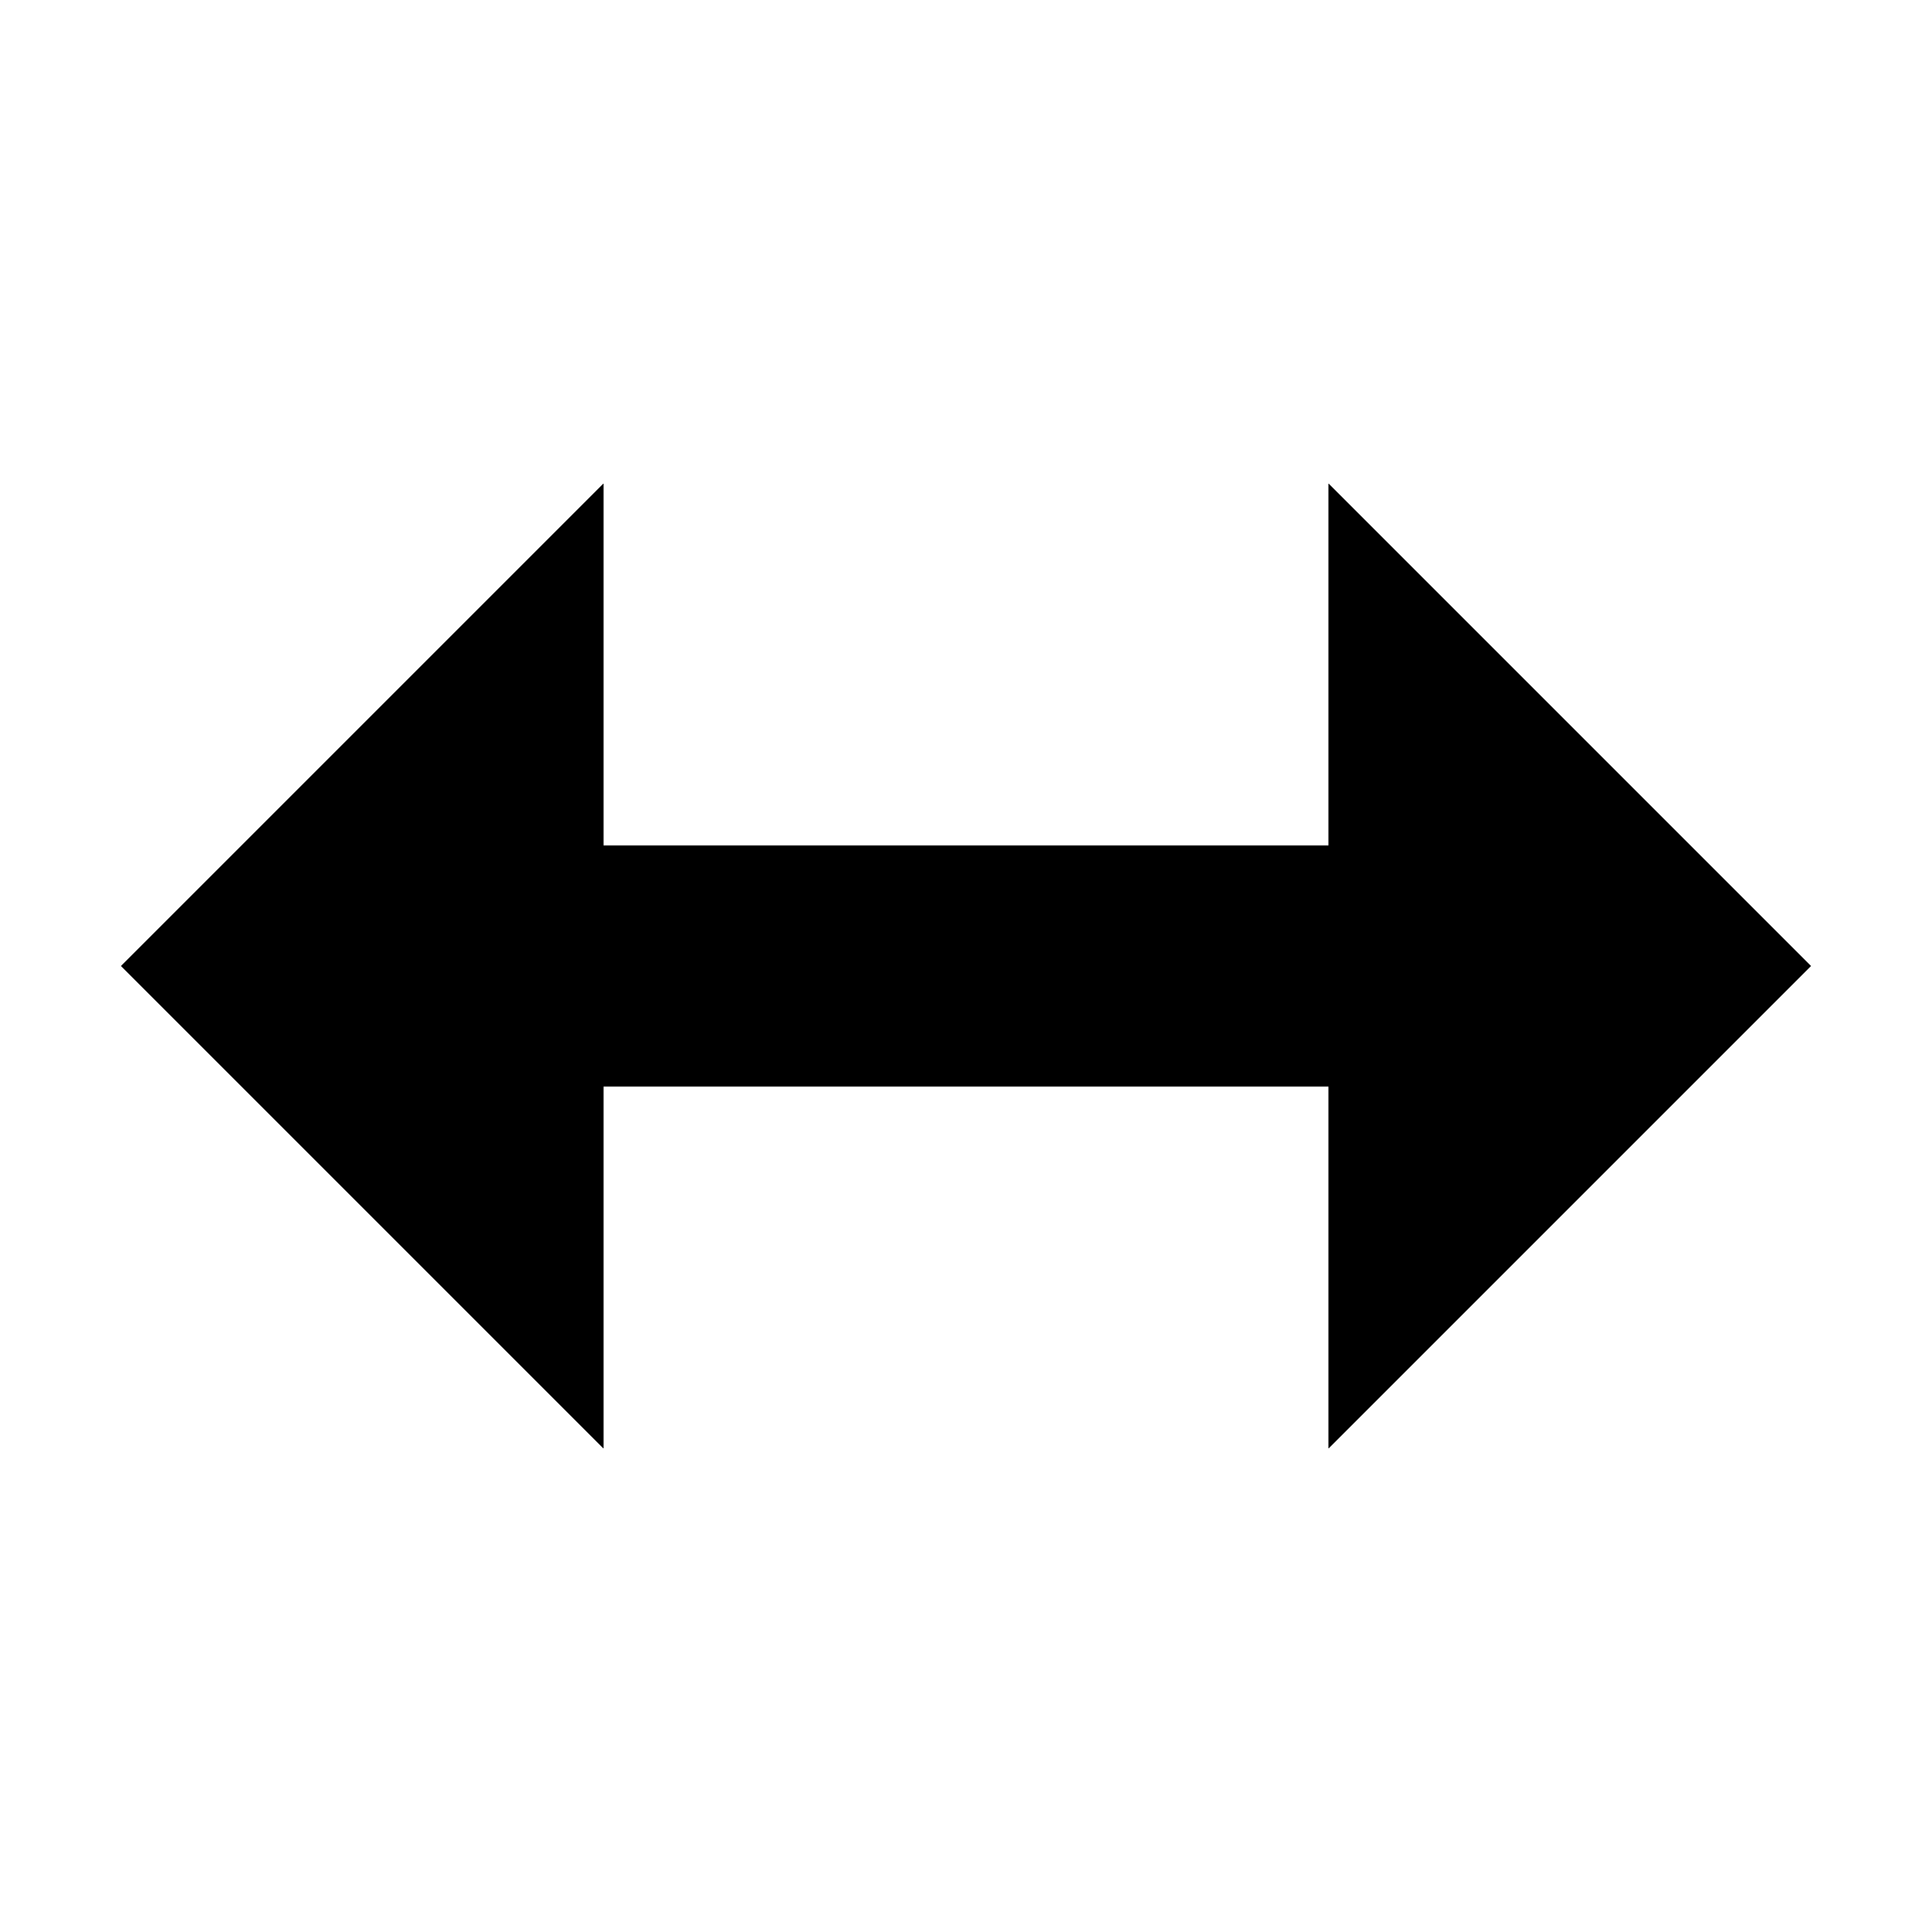
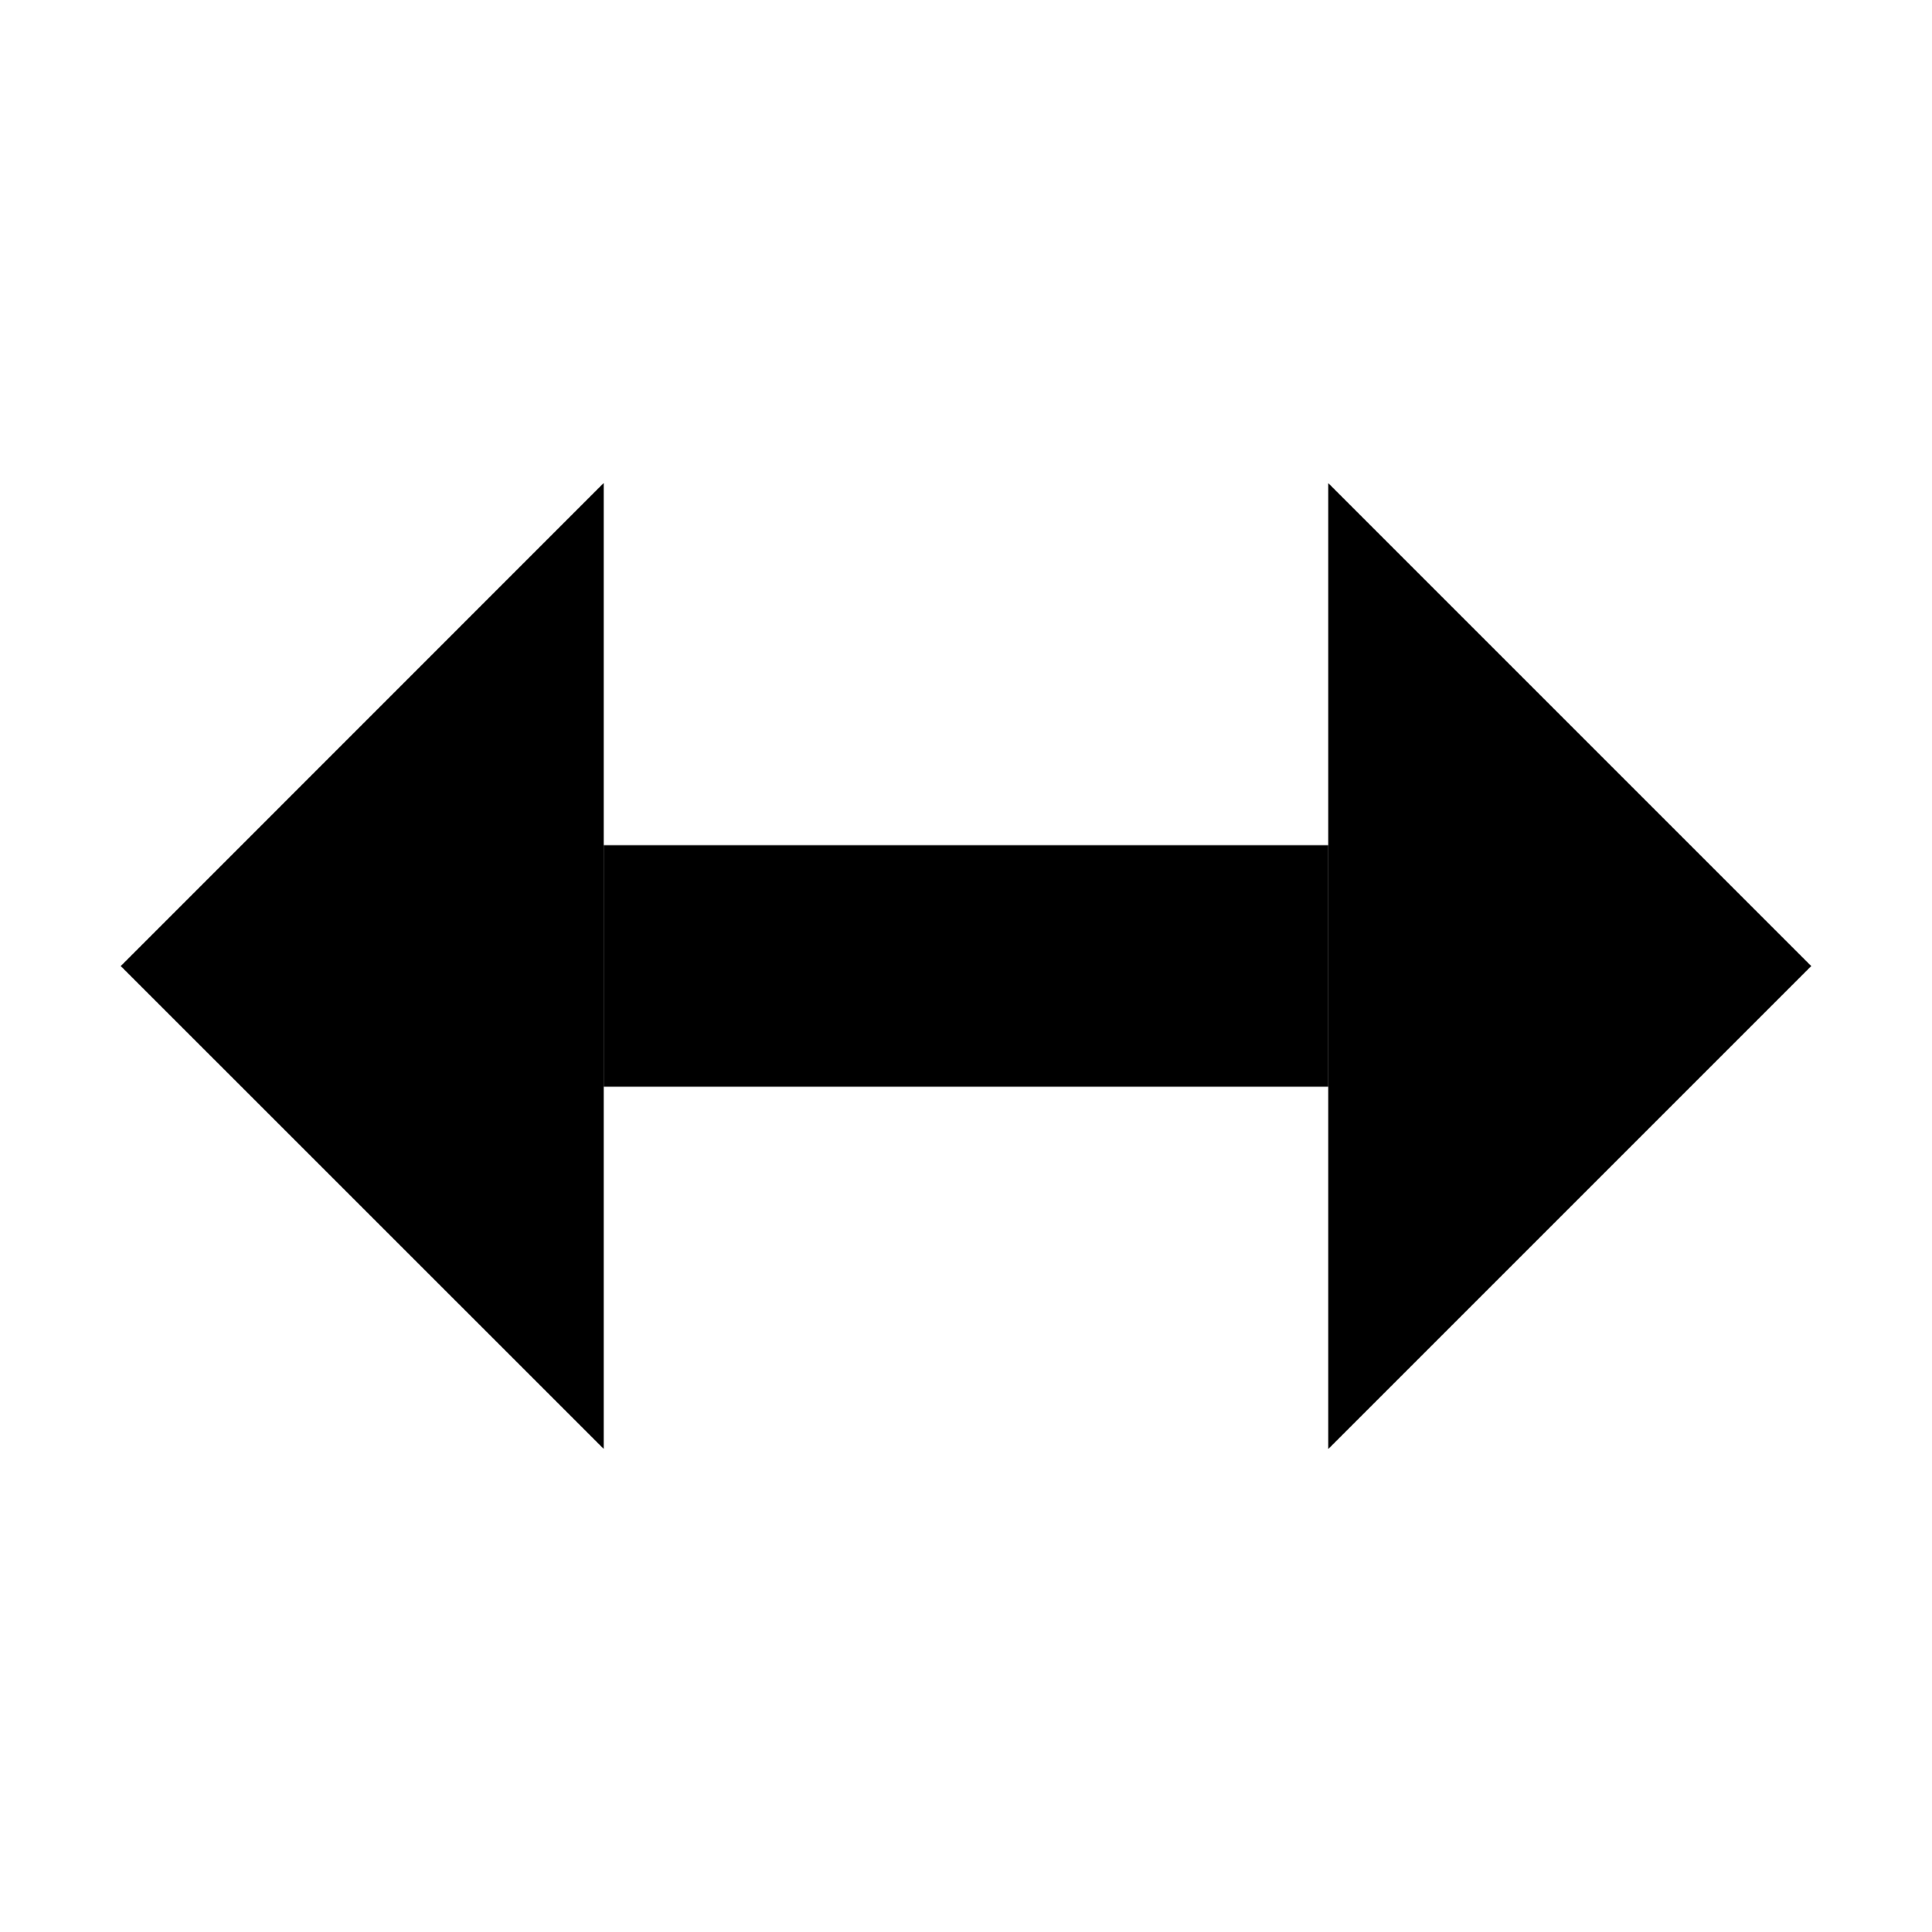
- <svg xmlns="http://www.w3.org/2000/svg" xmlns:xlink="http://www.w3.org/1999/xlink" width="16" height="16" id="svg2" version="1.1" shape-rendering="crispEdges">
+ <svg xmlns="http://www.w3.org/2000/svg" xmlns:xlink="http://www.w3.org/1999/xlink" width="16" height="16" id="svg2" version="1.1">
  <defs id="defs4">
    <linearGradient id="linearGradient5306">
      <stop style="stop-color:#ffffff;stop-opacity:0.099;" offset="0" id="stop5308" />
      <stop style="stop-color:#ffffff;stop-opacity:0;" offset="1" id="stop5310" />
    </linearGradient>
    <linearGradient id="linearGradient5290">
      <stop style="stop-color:#00ffff;stop-opacity:0.098;" offset="0" id="stop5292" />
      <stop id="stop6740" offset="0.5" style="stop-color:#00ff7f;stop-opacity:0.047;" />
      <stop style="stop-color:#00ff00;stop-opacity:0;" offset="1" id="stop5294" />
    </linearGradient>
    <linearGradient id="linearGradient5188">
      <stop style="stop-color:#64b5f6;stop-opacity:0.247;" offset="0" id="stop5198" />
      <stop style="stop-color:#64b5f6;stop-opacity:0;" offset="1" id="stop5192" />
    </linearGradient>
    <linearGradient id="linearGradient3975">
      <stop style="stop-color:#ff5555;stop-opacity:1;" offset="0" id="stop3977" />
    </linearGradient>
    <linearGradient id="linearGradient3969">
      <stop style="stop-color:#87cdde;stop-opacity:1;" offset="0" id="stop3971" />
    </linearGradient>
    <filter id="filter3945" x="0" y="6" width="1.2" style="color-interpolation-filters:sRGB">
      <feDiffuseLighting id="feDiffuseLighting3947" lighting-color="#fdfdfd" surfaceScale="121.495" diffuseConstant="28.448" />
    </filter>
    <filter id="filter3979" style="color-interpolation-filters:sRGB">
      <feFlood flood-opacity="0.2" flood-color="rgb(0,0,0)" result="flood" id="feFlood3981" />
      <feComposite in="flood" in2="SourceGraphic" operator="in" result="composite1" id="feComposite3983" />
      <feGaussianBlur stdDeviation="6" result="blur" id="feGaussianBlur3985" />
      <feOffset dx="0" dy="6" result="offset" id="feOffset3987" />
      <feComposite in="SourceGraphic" in2="offset" operator="over" result="fbSourceGraphic" id="feComposite3989" />
      <feColorMatrix result="fbSourceGraphicAlpha" in="fbSourceGraphic" values="0 0 0 -1 0 0 0 0 -1 0 0 0 0 -1 0 0 0 0 1 0" id="feColorMatrix3991" />
      <feFlood id="feFlood3993" flood-opacity="0.2" flood-color="rgb(0,0,0)" result="flood" in="fbSourceGraphic" />
      <feComposite id="feComposite3995" in2="fbSourceGraphic" in="flood" operator="in" result="composite1" />
      <feGaussianBlur id="feGaussianBlur3997" stdDeviation="6" result="blur" />
      <feOffset id="feOffset3999" dx="0" dy="6" result="offset" />
      <feComposite id="feComposite4001" in2="offset" in="fbSourceGraphic" operator="over" result="composite2" />
    </filter>
    <filter style="color-interpolation-filters:sRGB" id="filter3876">
      <feFlood flood-opacity="0.2" flood-color="rgb(0,0,0)" result="flood" id="feFlood3878" />
      <feComposite in="flood" in2="SourceGraphic" operator="in" result="composite1" id="feComposite3880" />
      <feGaussianBlur stdDeviation="6" result="blur" id="feGaussianBlur3882" />
      <feOffset dx="0" dy="6" result="offset" id="feOffset3884" />
      <feComposite in="SourceGraphic" in2="offset" operator="over" result="fbSourceGraphic" id="feComposite3886" />
      <feColorMatrix result="fbSourceGraphicAlpha" in="fbSourceGraphic" values="0 0 0 -1 0 0 0 0 -1 0 0 0 0 -1 0 0 0 0 1 0" id="feColorMatrix3888" />
      <feFlood id="feFlood3890" flood-opacity="0.397" flood-color="rgb(0,0,0)" result="flood" in="fbSourceGraphic" />
      <feComposite id="feComposite3892" in2="fbSourceGraphic" in="flood" operator="in" result="composite1" />
      <feGaussianBlur id="feGaussianBlur3894" stdDeviation="19.2" result="blur" />
      <feOffset id="feOffset3896" dx="0" dy="6" result="offset" />
      <feComposite id="feComposite3898" in2="offset" in="fbSourceGraphic" operator="over" result="fbSourceGraphic" />
      <feColorMatrix result="fbSourceGraphicAlpha" in="fbSourceGraphic" values="0 0 0 -1 0 0 0 0 -1 0 0 0 0 -1 0 0 0 0 1 0" id="feColorMatrix3900" />
      <feFlood id="feFlood3902" flood-opacity="0.8" flood-color="rgb(0,0,0)" result="flood" in="fbSourceGraphic" />
      <feComposite id="feComposite3904" in2="fbSourceGraphic" in="flood" operator="in" result="composite1" />
      <feGaussianBlur id="feGaussianBlur3906" stdDeviation="19.2" result="blur" />
      <feOffset id="feOffset3908" dx="0" dy="6" result="offset" />
      <feComposite id="feComposite3910" in2="offset" in="fbSourceGraphic" operator="over" result="fbSourceGraphic" />
      <feColorMatrix result="fbSourceGraphicAlpha" in="fbSourceGraphic" values="0 0 0 -1 0 0 0 0 -1 0 0 0 0 -1 0 0 0 0 1 0" id="feColorMatrix3912" />
      <feFlood id="feFlood3914" flood-opacity="0.8" flood-color="rgb(0,0,0)" result="flood" in="fbSourceGraphic" />
      <feComposite id="feComposite3916" in2="fbSourceGraphic" in="flood" operator="in" result="composite1" />
      <feGaussianBlur id="feGaussianBlur3918" stdDeviation="26.1" result="blur" />
      <feOffset id="feOffset3920" dx="0" dy="6" result="offset" />
      <feComposite id="feComposite3922" in2="offset" in="fbSourceGraphic" operator="over" result="fbSourceGraphic" />
      <feColorMatrix result="fbSourceGraphicAlpha" in="fbSourceGraphic" values="0 0 0 -1 0 0 0 0 -1 0 0 0 0 -1 0 0 0 0 1 0" id="feColorMatrix3924" />
      <feFlood id="feFlood3926" flood-opacity="0.8" flood-color="rgb(0,0,0)" result="flood" in="fbSourceGraphic" />
      <feComposite id="feComposite3928" in2="fbSourceGraphic" in="flood" operator="in" result="composite1" />
      <feGaussianBlur id="feGaussianBlur3930" stdDeviation="35.7" result="blur" />
      <feOffset id="feOffset3932" dx="0" dy="6" result="offset" />
      <feComposite id="feComposite3934" in2="offset" in="fbSourceGraphic" operator="over" result="fbSourceGraphic" />
      <feColorMatrix result="fbSourceGraphicAlpha" in="fbSourceGraphic" values="0 0 0 -1 0 0 0 0 -1 0 0 0 0 -1 0 0 0 0 1 0" id="feColorMatrix3936" />
      <feFlood id="feFlood3938" flood-opacity="0.8" flood-color="rgb(0,0,0)" result="flood" in="fbSourceGraphic" />
      <feComposite id="feComposite3940" in2="fbSourceGraphic" in="flood" operator="in" result="composite1" />
      <feGaussianBlur id="feGaussianBlur3942" stdDeviation="6" result="blur" />
      <feOffset id="feOffset3944" dx="0" dy="6" result="offset" />
      <feComposite id="feComposite3946" in2="offset" in="fbSourceGraphic" operator="over" result="fbSourceGraphic" />
      <feColorMatrix result="fbSourceGraphicAlpha" in="fbSourceGraphic" values="0 0 0 -1 0 0 0 0 -1 0 0 0 0 -1 0 0 0 0 1 0" id="feColorMatrix3948" />
      <feFlood id="feFlood3950" flood-opacity="0.8" flood-color="rgb(0,0,0)" result="flood" in="fbSourceGraphic" />
      <feComposite id="feComposite3952" in2="fbSourceGraphic" in="flood" operator="in" result="composite1" />
      <feGaussianBlur id="feGaussianBlur3954" stdDeviation="21.7" result="blur" />
      <feOffset id="feOffset3956" dx="0" dy="6" result="offset" />
      <feComposite id="feComposite3958" in2="offset" in="fbSourceGraphic" operator="over" result="fbSourceGraphic" />
      <feColorMatrix result="fbSourceGraphicAlpha" in="fbSourceGraphic" values="0 0 0 -1 0 0 0 0 -1 0 0 0 0 -1 0 0 0 0 1 0" id="feColorMatrix3960" />
      <feFlood id="feFlood3962" flood-opacity="0.8" flood-color="rgb(0,0,0)" result="flood" in="fbSourceGraphic" />
      <feComposite id="feComposite3964" in2="fbSourceGraphic" in="flood" operator="in" result="composite1" />
      <feGaussianBlur id="feGaussianBlur3966" stdDeviation="21.7" result="blur" />
      <feOffset id="feOffset3968" dx="0" dy="1.9" result="offset" />
      <feComposite id="feComposite3970" in2="offset" in="fbSourceGraphic" operator="over" result="fbSourceGraphic" />
      <feColorMatrix result="fbSourceGraphicAlpha" in="fbSourceGraphic" values="0 0 0 -1 0 0 0 0 -1 0 0 0 0 -1 0 0 0 0 1 0" id="feColorMatrix3972" />
      <feFlood id="feFlood3974" flood-opacity="0.8" flood-color="rgb(0,0,0)" result="flood" in="fbSourceGraphic" />
      <feComposite id="feComposite3976" in2="fbSourceGraphic" in="flood" operator="in" result="composite1" />
      <feGaussianBlur id="feGaussianBlur3978" stdDeviation="21.7" result="blur" />
      <feOffset id="feOffset3980" dx="3.6" dy="1.9" result="offset" />
      <feComposite id="feComposite3982" in2="offset" in="fbSourceGraphic" operator="over" result="fbSourceGraphic" />
      <feColorMatrix result="fbSourceGraphicAlpha" in="fbSourceGraphic" values="0 0 0 -1 0 0 0 0 -1 0 0 0 0 -1 0 0 0 0 1 0" id="feColorMatrix3984" />
      <feFlood id="feFlood3986" flood-opacity="0.8" flood-color="rgb(0,0,0)" result="flood" in="fbSourceGraphic" />
      <feComposite id="feComposite3988" in2="fbSourceGraphic" in="flood" operator="in" result="composite1" />
      <feGaussianBlur id="feGaussianBlur3990" stdDeviation="21.7" result="blur" />
      <feOffset id="feOffset3992" dx="9.6" dy="1.9" result="offset" />
      <feComposite id="feComposite3994" in2="offset" in="fbSourceGraphic" operator="over" result="fbSourceGraphic" />
      <feColorMatrix result="fbSourceGraphicAlpha" in="fbSourceGraphic" values="0 0 0 -1 0 0 0 0 -1 0 0 0 0 -1 0 0 0 0 1 0" id="feColorMatrix3996" />
      <feFlood id="feFlood3998" flood-opacity="0.8" flood-color="rgb(0,0,0)" result="flood" in="fbSourceGraphic" />
      <feComposite id="feComposite4000" in2="fbSourceGraphic" in="flood" operator="in" result="composite1" />
      <feGaussianBlur id="feGaussianBlur4002" stdDeviation="21.7" result="blur" />
      <feOffset id="feOffset4004" dx="1.2" dy="1.9" result="offset" />
      <feComposite id="feComposite4006" in2="offset" in="fbSourceGraphic" operator="over" result="fbSourceGraphic" />
      <feColorMatrix result="fbSourceGraphicAlpha" in="fbSourceGraphic" values="0 0 0 -1 0 0 0 0 -1 0 0 0 0 -1 0 0 0 0 1 0" id="feColorMatrix4008" />
      <feFlood id="feFlood4010" flood-opacity="0.8" flood-color="rgb(0,0,0)" result="flood" in="fbSourceGraphic" />
      <feComposite id="feComposite4012" in2="fbSourceGraphic" in="flood" operator="in" result="composite1" />
      <feGaussianBlur id="feGaussianBlur4014" stdDeviation="21.7" result="blur" />
      <feOffset id="feOffset4016" dx="-1.4" dy="1.9" result="offset" />
      <feComposite id="feComposite4018" in2="offset" in="fbSourceGraphic" operator="over" result="fbSourceGraphic" />
      <feColorMatrix result="fbSourceGraphicAlpha" in="fbSourceGraphic" values="0 0 0 -1 0 0 0 0 -1 0 0 0 0 -1 0 0 0 0 1 0" id="feColorMatrix4020" />
      <feFlood id="feFlood4022" flood-opacity="0.8" flood-color="rgb(0,0,0)" result="flood" in="fbSourceGraphic" />
      <feComposite id="feComposite4024" in2="fbSourceGraphic" in="flood" operator="in" result="composite1" />
      <feGaussianBlur id="feGaussianBlur4026" stdDeviation="21.7" result="blur" />
      <feOffset id="feOffset4028" dx="0.3" dy="1.9" result="offset" />
      <feComposite id="feComposite4030" in2="offset" in="fbSourceGraphic" operator="over" result="fbSourceGraphic" />
      <feColorMatrix result="fbSourceGraphicAlpha" in="fbSourceGraphic" values="0 0 0 -1 0 0 0 0 -1 0 0 0 0 -1 0 0 0 0 1 0" id="feColorMatrix4032" />
      <feFlood id="feFlood4034" flood-opacity="0.8" flood-color="rgb(0,0,0)" result="flood" in="fbSourceGraphic" />
      <feComposite id="feComposite4036" in2="fbSourceGraphic" in="flood" operator="in" result="composite1" />
      <feGaussianBlur id="feGaussianBlur4038" stdDeviation="21.7" result="blur" />
      <feOffset id="feOffset4040" dx="-8.04912e-16" dy="1.9" result="offset" />
      <feComposite id="feComposite4042" in2="offset" in="fbSourceGraphic" operator="over" result="fbSourceGraphic" />
      <feColorMatrix result="fbSourceGraphicAlpha" in="fbSourceGraphic" values="0 0 0 -1 0 0 0 0 -1 0 0 0 0 -1 0 0 0 0 1 0" id="feColorMatrix4044" />
      <feFlood id="feFlood4046" flood-opacity="0.8" flood-color="rgb(0,0,0)" result="flood" in="fbSourceGraphic" />
      <feComposite id="feComposite4048" in2="fbSourceGraphic" in="flood" operator="in" result="composite1" />
      <feGaussianBlur id="feGaussianBlur4050" stdDeviation="21.7" result="blur" />
      <feOffset id="feOffset4052" dx="-8.04912e-16" dy="3.6" result="offset" />
      <feComposite id="feComposite4054" in2="offset" in="fbSourceGraphic" operator="over" result="fbSourceGraphic" />
      <feColorMatrix result="fbSourceGraphicAlpha" in="fbSourceGraphic" values="0 0 0 -1 0 0 0 0 -1 0 0 0 0 -1 0 0 0 0 1 0" id="feColorMatrix4056" />
      <feFlood id="feFlood4058" flood-opacity="0.8" flood-color="rgb(0,0,0)" result="flood" in="fbSourceGraphic" />
      <feComposite id="feComposite4060" in2="fbSourceGraphic" in="flood" operator="in" result="composite1" />
      <feGaussianBlur id="feGaussianBlur4062" stdDeviation="6" result="blur" />
      <feOffset id="feOffset4064" dx="-8.04912e-16" dy="3.6" result="offset" />
      <feComposite id="feComposite4066" in2="offset" in="fbSourceGraphic" operator="over" result="fbSourceGraphic" />
      <feColorMatrix result="fbSourceGraphicAlpha" in="fbSourceGraphic" values="0 0 0 -1 0 0 0 0 -1 0 0 0 0 -1 0 0 0 0 1 0" id="feColorMatrix4080" />
      <feFlood id="feFlood4082" flood-opacity="0.8" flood-color="rgb(0,0,0)" result="flood" in="fbSourceGraphic" />
      <feComposite id="feComposite4084" in2="fbSourceGraphic" in="flood" operator="in" result="composite1" />
      <feGaussianBlur id="feGaussianBlur4086" stdDeviation="6" result="blur" />
      <feOffset id="feOffset4088" dx="-8.04912e-16" dy="3.6" result="offset" />
      <feComposite id="feComposite4090" in2="offset" in="fbSourceGraphic" operator="over" result="fbSourceGraphic" />
      <feColorMatrix result="fbSourceGraphicAlpha" in="fbSourceGraphic" values="0 0 0 -1 0 0 0 0 -1 0 0 0 0 -1 0 0 0 0 1 0" id="feColorMatrix4092" />
      <feFlood id="feFlood4094" flood-opacity="0.8" flood-color="rgb(0,0,0)" result="flood" in="fbSourceGraphic" />
      <feComposite id="feComposite4096" in2="fbSourceGraphic" in="flood" operator="in" result="composite1" />
      <feGaussianBlur id="feGaussianBlur4098" stdDeviation="6" result="blur" />
      <feOffset id="feOffset4100" dx="-8.04912e-16" dy="7.7" result="offset" />
      <feComposite id="feComposite4102" in2="offset" in="fbSourceGraphic" operator="over" result="fbSourceGraphic" />
      <feColorMatrix result="fbSourceGraphicAlpha" in="fbSourceGraphic" values="0 0 0 -1 0 0 0 0 -1 0 0 0 0 -1 0 0 0 0 1 0" id="feColorMatrix4104" />
      <feFlood id="feFlood4106" flood-opacity="0.8" flood-color="rgb(0,0,0)" result="flood" in="fbSourceGraphic" />
      <feComposite id="feComposite4108" in2="fbSourceGraphic" in="flood" operator="in" result="composite1" />
      <feGaussianBlur id="feGaussianBlur4110" stdDeviation="6" result="blur" />
      <feOffset id="feOffset4112" dx="-8.04912e-16" dy="11.6" result="offset" />
      <feComposite id="feComposite4114" in2="offset" in="fbSourceGraphic" operator="over" result="fbSourceGraphic" />
      <feColorMatrix result="fbSourceGraphicAlpha" in="fbSourceGraphic" values="0 0 0 -1 0 0 0 0 -1 0 0 0 0 -1 0 0 0 0 1 0" id="feColorMatrix4116" />
      <feFlood id="feFlood4118" flood-opacity="0.5" flood-color="rgb(0,0,0)" result="flood" in="fbSourceGraphic" />
      <feComposite id="feComposite4120" in2="fbSourceGraphic" in="flood" operator="in" result="composite1" />
      <feGaussianBlur id="feGaussianBlur4122" stdDeviation="6" result="blur" />
      <feOffset id="feOffset4124" dx="-8.04912e-16" dy="11.6" result="offset" />
      <feComposite id="feComposite4126" in2="offset" in="fbSourceGraphic" operator="over" result="fbSourceGraphic" />
      <feColorMatrix result="fbSourceGraphicAlpha" in="fbSourceGraphic" values="0 0 0 -1 0 0 0 0 -1 0 0 0 0 -1 0 0 0 0 1 0" id="feColorMatrix4128" />
      <feFlood id="feFlood4130" flood-opacity="0.3" flood-color="rgb(0,0,0)" result="flood" in="fbSourceGraphic" />
      <feComposite id="feComposite4132" in2="fbSourceGraphic" in="flood" operator="in" result="composite1" />
      <feGaussianBlur id="feGaussianBlur4134" stdDeviation="6" result="blur" />
      <feOffset id="feOffset4136" dx="-8.04912e-16" dy="11.6" result="offset" />
      <feComposite id="feComposite4138" in2="offset" in="fbSourceGraphic" operator="over" result="fbSourceGraphic" />
      <feColorMatrix result="fbSourceGraphicAlpha" in="fbSourceGraphic" values="0 0 0 -1 0 0 0 0 -1 0 0 0 0 -1 0 0 0 0 1 0" id="feColorMatrix4140" />
      <feFlood id="feFlood4142" flood-opacity="0.2" flood-color="rgb(0,0,0)" result="flood" in="fbSourceGraphic" />
      <feComposite id="feComposite4144" in2="fbSourceGraphic" in="flood" operator="in" result="composite1" />
      <feGaussianBlur id="feGaussianBlur4146" stdDeviation="6" result="blur" />
      <feOffset id="feOffset4148" dx="-8.04912e-16" dy="11.6" result="offset" />
      <feComposite id="feComposite4150" in2="offset" in="fbSourceGraphic" operator="over" result="fbSourceGraphic" />
      <feColorMatrix result="fbSourceGraphicAlpha" in="fbSourceGraphic" values="0 0 0 -1 0 0 0 0 -1 0 0 0 0 -1 0 0 0 0 1 0" id="feColorMatrix4152" />
      <feFlood id="feFlood4154" flood-opacity="0.2" flood-color="rgb(0,0,0)" result="flood" in="fbSourceGraphic" />
      <feComposite id="feComposite4156" in2="fbSourceGraphic" in="flood" operator="in" result="composite1" />
      <feGaussianBlur id="feGaussianBlur4158" stdDeviation="6" result="blur" />
      <feOffset id="feOffset4160" dx="-8.04912e-16" dy="11.6" result="offset" />
      <feComposite id="feComposite4162" in2="offset" in="fbSourceGraphic" operator="over" result="fbSourceGraphic" />
      <feColorMatrix result="fbSourceGraphicAlpha" in="fbSourceGraphic" values="0 0 0 -1 0 0 0 0 -1 0 0 0 0 -1 0 0 0 0 1 0" id="feColorMatrix4164" />
      <feFlood id="feFlood4166" flood-opacity="0.2" flood-color="rgb(0,0,0)" result="flood" in="fbSourceGraphic" />
      <feComposite id="feComposite4168" in2="fbSourceGraphic" in="flood" operator="in" result="composite1" />
      <feGaussianBlur id="feGaussianBlur4170" stdDeviation="6" result="blur" />
      <feOffset id="feOffset4172" dx="-8.04912e-16" dy="6" result="offset" />
      <feComposite id="feComposite4174" in2="offset" in="fbSourceGraphic" operator="over" result="composite2" />
    </filter>
    <filter id="filter4522" style="color-interpolation-filters:sRGB">
      <feGaussianBlur stdDeviation="3" id="feGaussianBlur4524" />
      <feColorMatrix result="fbSourceGraphic" values="1 0 0 0 0 0 1 0 0 0 0 0 1 0 0 0 0 0 6 -2.5 " id="feColorMatrix4526" />
    </filter>
    <filter id="filter4576" style="color-interpolation-filters:sRGB">
      <feGaussianBlur stdDeviation="3" id="feGaussianBlur4578" />
      <feColorMatrix result="fbSourceGraphic" values="1 0 0 0 0 0 1 0 0 0 0 0 1 0 0 0 0 0 6 -2.5 " id="feColorMatrix4580" />
    </filter>
    <filter id="filter4576-0" style="color-interpolation-filters:sRGB">
      <feGaussianBlur stdDeviation="3" id="feGaussianBlur4578-8" />
      <feColorMatrix result="fbSourceGraphic" values="1 0 0 0 0 0 1 0 0 0 0 0 1 0 0 0 0 0 6 -2.5 " id="feColorMatrix4580-0" />
    </filter>
    <filter id="filter4576-0-0" style="color-interpolation-filters:sRGB">
      <feGaussianBlur stdDeviation="3" id="feGaussianBlur4578-8-5" />
      <feColorMatrix result="fbSourceGraphic" values="1 0 0 0 0 0 1 0 0 0 0 0 1 0 0 0 0 0 6 -2.5 " id="feColorMatrix4580-0-2" />
    </filter>
    <filter id="filter4576-0-0-4" style="color-interpolation-filters:sRGB">
      <feGaussianBlur stdDeviation="3" id="feGaussianBlur4578-8-5-2" />
      <feColorMatrix result="fbSourceGraphic" values="1 0 0 0 0 0 1 0 0 0 0 0 1 0 0 0 0 0 6 -2.5 " id="feColorMatrix4580-0-2-7" />
    </filter>
    <radialGradient xlink:href="#linearGradient5306" id="radialGradient5296" cx="9" cy="1032.112" fx="9" fy="1032.112" r="10.125" gradientUnits="userSpaceOnUse" gradientTransform="matrix(1.944444,0,0,1.944447,-13.5625,-977.5881)" />
    <linearGradient xlink:href="#linearGradient5306" id="linearGradient5312" x1="-15.75" y1="1029.3" x2="23.625" y2="1029.3" gradientUnits="userSpaceOnUse" />
    <linearGradient id="linearGradient3783-1">
      <stop id="stop3785-2" offset="0" style="stop-color:#1e94d3;stop-opacity:1;" />
      <stop style="stop-color:#1e94d3;stop-opacity:1;" offset="1" id="stop3803-6" />
    </linearGradient>
    <linearGradient gradientUnits="userSpaceOnUse" y2="50" x2="30" y1="90" x1="-10" id="linearGradient3827-7" xlink:href="#linearGradient3783-1" />
    <linearGradient gradientUnits="userSpaceOnUse" y2="50" x2="30" y1="90" x1="-10" id="linearGradient3827" xlink:href="#linearGradient3783" />
    <linearGradient id="linearGradient3783">
      <stop id="stop3785" offset="0" style="stop-color:#1e94d3;stop-opacity:1;" />
      <stop style="stop-color:#1e94d3;stop-opacity:1;" offset="1" id="stop3803" />
    </linearGradient>
    <linearGradient id="linearGradient3821">
      <stop id="stop3823" offset="0" style="stop-color:#37aee2;stop-opacity:1;" />
      <stop id="stop3825" offset="1" style="stop-color:#1e96c8;stop-opacity:1;" />
    </linearGradient>
    <linearGradient id="linearGradient3829">
      <stop style="stop-color:#1f96d4;stop-opacity:1;" offset="0" id="stop3831" />
      <stop style="stop-color:#37aee2;stop-opacity:1;" offset="1" id="stop3833" />
    </linearGradient>
    <linearGradient id="linearGradient3877">
      <stop id="stop3879" offset="0" style="stop-color:#eff7fc;stop-opacity:1;" />
      <stop id="stop3881" offset="1" style="stop-color:#ffffff;stop-opacity:1;" />
    </linearGradient>
    <linearGradient id="linearGradient3689">
      <stop id="stop3691" offset="0" style="stop-color:#f68000;stop-opacity:1;" />
      <stop id="stop3693" offset="1" style="stop-color:#fd9800;stop-opacity:1;" />
    </linearGradient>
    <linearGradient id="linearGradient3675">
      <stop id="stop3677" offset="0" style="stop-color:#ffb900;stop-opacity:1;" />
      <stop id="stop3679" offset="1" style="stop-color:#ffd76b;stop-opacity:1;" />
    </linearGradient>
    <linearGradient y2="463.262" x2="412.23" y1="461.921" x1="-113.893" gradientUnits="userSpaceOnUse" id="linearGradient3840" xlink:href="#linearGradient3675" />
    <linearGradient id="linearGradient3634">
      <stop style="stop-color:#7a8288;stop-opacity:1;" offset="0" id="stop3636" />
      <stop id="stop3638" offset="0.076" style="stop-color:#9fa3a7;stop-opacity:1;" />
      <stop style="stop-color:#7d858b;stop-opacity:1;" offset="1" id="stop3640" />
    </linearGradient>
    <linearGradient y2="12.703" x2="151.346" y1="-0.642" x1="107.209" gradientTransform="matrix(0.2822222,0,0,0.2822222,-0.1398399,-0.01181449)" gradientUnits="userSpaceOnUse" id="linearGradient3838" xlink:href="#linearGradient3634" />
    <linearGradient id="linearGradient3712">
      <stop id="stop3714" offset="0" style="stop-color:#a1abb2;stop-opacity:1;" />
      <stop style="stop-color:#eaeced;stop-opacity:1;" offset="0.148" id="stop3720" />
      <stop id="stop3716" offset="1" style="stop-color:#c6ccd0;stop-opacity:1;" />
    </linearGradient>
    <linearGradient y2="27.389" x2="164.759" y1="12.641" x1="104.886" gradientUnits="userSpaceOnUse" id="linearGradient3836" xlink:href="#linearGradient3712" />
    <linearGradient id="linearGradient3702">
      <stop id="stop3704" offset="0" style="stop-color:#7a8288;stop-opacity:1;" />
      <stop style="stop-color:#9fa3a7;stop-opacity:1;" offset="0.529" id="stop3710" />
      <stop id="stop3706" offset="1" style="stop-color:#7d858b;stop-opacity:1;" />
    </linearGradient>
    <linearGradient y2="268.415" x2="334.031" y1="252.484" x1="18.875" gradientUnits="userSpaceOnUse" id="linearGradient3834" xlink:href="#linearGradient3702" />
    <linearGradient id="linearGradient3626">
      <stop style="stop-color:#a1abb2;stop-opacity:1;" offset="0" id="stop3628" />
      <stop id="stop3630" offset="0.083" style="stop-color:#eaeced;stop-opacity:1;" />
      <stop style="stop-color:#c6ccd0;stop-opacity:1;" offset="1" id="stop3632" />
    </linearGradient>
    <linearGradient y2="290.7" x2="278.432" y1="228.6" x1="44.104" gradientUnits="userSpaceOnUse" id="linearGradient3832" xlink:href="#linearGradient3626" />
    <linearGradient id="linearGradient3646">
      <stop id="stop3648" offset="0" style="stop-color:#f48200;stop-opacity:0;" />
      <stop style="stop-color:#f48200;stop-opacity:0.728;" offset="0.589" id="stop3654" />
      <stop id="stop3658" offset="0.816" style="stop-color:#cc5f00;stop-opacity:1;" />
      <stop id="stop3650" offset="1" style="stop-color:#a43d00;stop-opacity:1;" />
    </linearGradient>
    <linearGradient y2="55.356" x2="261.622" y1="70.105" x1="115.202" gradientUnits="userSpaceOnUse" id="linearGradient3830" xlink:href="#linearGradient3646" />
    <linearGradient id="linearGradient3668">
      <stop style="stop-color:#9b4400;stop-opacity:1;" offset="0" id="stop3670" />
      <stop style="stop-color:#e56300;stop-opacity:1;" offset="1" id="stop3672" />
    </linearGradient>
    <linearGradient y2="108.988" x2="93.522" y1="102.284" x1="64.751" gradientUnits="userSpaceOnUse" id="linearGradient3828" xlink:href="#linearGradient3668" />
    <linearGradient id="linearGradient3649">
      <stop id="stop3651" offset="0" style="stop-color:#e26400;stop-opacity:1;" />
      <stop id="stop3653" offset="1" style="stop-color:#ffb900;stop-opacity:1;" />
    </linearGradient>
    <linearGradient y2="125.316" x2="44.376" y1="100.342" x1="40.775" gradientTransform="matrix(1,0,0,1.020233,0,-1.423461)" gradientUnits="userSpaceOnUse" id="linearGradient3826" xlink:href="#linearGradient3649" />
    <linearGradient id="linearGradient3689-2">
      <stop id="stop3691-2" offset="0" style="stop-color:#f68000;stop-opacity:1;" />
      <stop id="stop3693-3" offset="1" style="stop-color:#fd9800;stop-opacity:1;" />
    </linearGradient>
    <linearGradient id="linearGradient3675-8">
      <stop id="stop3677-4" offset="0" style="stop-color:#ffb900;stop-opacity:1;" />
      <stop id="stop3679-7" offset="1" style="stop-color:#ffd76b;stop-opacity:1;" />
    </linearGradient>
    <linearGradient y2="463.262" x2="412.23" y1="461.921" x1="-113.893" gradientUnits="userSpaceOnUse" id="linearGradient3840-4" xlink:href="#linearGradient3675-8" />
    <linearGradient id="linearGradient3634-7">
      <stop style="stop-color:#7a8288;stop-opacity:1;" offset="0" id="stop3636-4" />
      <stop id="stop3638-6" offset="0.076" style="stop-color:#9fa3a7;stop-opacity:1;" />
      <stop style="stop-color:#7d858b;stop-opacity:1;" offset="1" id="stop3640-9" />
    </linearGradient>
    <linearGradient y2="12.703" x2="151.346" y1="-0.642" x1="107.209" gradientTransform="matrix(0.2822222,0,0,0.2822222,-0.1398399,-0.01181449)" gradientUnits="userSpaceOnUse" id="linearGradient3838-1" xlink:href="#linearGradient3634-7" />
    <linearGradient id="linearGradient3712-7">
      <stop id="stop3714-7" offset="0" style="stop-color:#a1abb2;stop-opacity:1;" />
      <stop style="stop-color:#eaeced;stop-opacity:1;" offset="0.148" id="stop3720-2" />
      <stop id="stop3716-3" offset="1" style="stop-color:#c6ccd0;stop-opacity:1;" />
    </linearGradient>
    <linearGradient y2="27.389" x2="164.759" y1="12.641" x1="104.886" gradientUnits="userSpaceOnUse" id="linearGradient3836-7" xlink:href="#linearGradient3712-7" />
    <linearGradient id="linearGradient3702-3">
      <stop id="stop3704-5" offset="0" style="stop-color:#7a8288;stop-opacity:1;" />
      <stop style="stop-color:#9fa3a7;stop-opacity:1;" offset="0.529" id="stop3710-4" />
      <stop id="stop3706-4" offset="1" style="stop-color:#7d858b;stop-opacity:1;" />
    </linearGradient>
    <linearGradient y2="268.415" x2="334.031" y1="252.484" x1="18.875" gradientUnits="userSpaceOnUse" id="linearGradient3834-9" xlink:href="#linearGradient3702-3" />
    <linearGradient id="linearGradient3626-6">
      <stop style="stop-color:#a1abb2;stop-opacity:1;" offset="0" id="stop3628-0" />
      <stop id="stop3630-5" offset="0.083" style="stop-color:#eaeced;stop-opacity:1;" />
      <stop style="stop-color:#c6ccd0;stop-opacity:1;" offset="1" id="stop3632-7" />
    </linearGradient>
    <linearGradient y2="290.7" x2="278.432" y1="228.6" x1="44.104" gradientUnits="userSpaceOnUse" id="linearGradient3832-3" xlink:href="#linearGradient3626-6" />
    <linearGradient id="linearGradient3646-6">
      <stop id="stop3648-6" offset="0" style="stop-color:#f48200;stop-opacity:0;" />
      <stop style="stop-color:#f48200;stop-opacity:0.728;" offset="0.589" id="stop3654-6" />
      <stop id="stop3658-4" offset="0.816" style="stop-color:#cc5f00;stop-opacity:1;" />
      <stop id="stop3650-0" offset="1" style="stop-color:#a43d00;stop-opacity:1;" />
    </linearGradient>
    <linearGradient y2="55.356" x2="261.622" y1="70.105" x1="115.202" gradientUnits="userSpaceOnUse" id="linearGradient3830-6" xlink:href="#linearGradient3646-6" />
    <linearGradient id="linearGradient3668-5">
      <stop style="stop-color:#9b4400;stop-opacity:1;" offset="0" id="stop3670-3" />
      <stop style="stop-color:#e56300;stop-opacity:1;" offset="1" id="stop3672-2" />
    </linearGradient>
    <linearGradient y2="108.988" x2="93.522" y1="102.284" x1="64.751" gradientUnits="userSpaceOnUse" id="linearGradient3828-1" xlink:href="#linearGradient3668-5" />
    <linearGradient id="linearGradient3649-3">
      <stop id="stop3651-9" offset="0" style="stop-color:#e26400;stop-opacity:1;" />
      <stop id="stop3653-7" offset="1" style="stop-color:#ffb900;stop-opacity:1;" />
    </linearGradient>
    <linearGradient y2="125.316" x2="44.376" y1="100.342" x1="40.775" gradientTransform="matrix(1,0,0,1.020233,0,-1.423461)" gradientUnits="userSpaceOnUse" id="linearGradient3826-1" xlink:href="#linearGradient3649-3" />
    <linearGradient id="linearGradient2460" y2="44.984" gradientUnits="userSpaceOnUse" x2="19.36" y1="21.031" x1="19.245">
      <stop id="stop3602" style="stop-color:#fafafa;stop-opacity:1;" offset="0" />
      <stop id="stop3604" style="stop-color:#f0f0f0;stop-opacity:1;" offset="1" />
    </linearGradient>
    <linearGradient xlink:href="#linearGradient2460" id="linearGradient3157" gradientUnits="userSpaceOnUse" gradientTransform="matrix(12.10256,0,0,12.10256,-34.46825,-46.18711)" x1="18.93" y1="6.295" x2="19.36" y2="36.644" />
    <linearGradient id="linearGradient5479-2">
      <stop id="stop5481-7" offset="0" style="stop-color:#be5300;stop-opacity:1;" />
      <stop style="stop-color:#f07300;stop-opacity:1" offset="0.763" id="stop5483-4" />
      <stop id="stop5485-2" offset="1" style="stop-color:#e67700;stop-opacity:1;" />
    </linearGradient>
    <linearGradient y2="134.644" x2="128.507" y1="101.118" x1="4.11" gradientTransform="matrix(1.235159,0,0,1.235159,262.2571,326.9873)" gradientUnits="userSpaceOnUse" id="linearGradient3900" xlink:href="#linearGradient5479-2" />
    <linearGradient id="linearGradient5479-6">
      <stop style="stop-color:#be5300;stop-opacity:1;" offset="0" id="stop5481-6" />
      <stop id="stop5483-0" offset="0.763" style="stop-color:#f07300;stop-opacity:1" />
      <stop style="stop-color:#e67700;stop-opacity:1;" offset="1" id="stop5485-5" />
    </linearGradient>
    <linearGradient xlink:href="#linearGradient5479-6" id="linearGradient5467-1" gradientUnits="userSpaceOnUse" gradientTransform="matrix(1.235159,0,0,1.235159,262.2571,326.9873)" x1="4.11" y1="101.118" x2="128.507" y2="134.644" />
    <linearGradient id="linearGradient5447">
      <stop id="stop5451" offset="0" style="stop-color:#e66e00;stop-opacity:1;" />
      <stop style="stop-color:#e67700;stop-opacity:1;" offset="1" id="stop5453" />
    </linearGradient>
    <linearGradient id="linearGradient5479">
      <stop style="stop-color:#be5300;stop-opacity:1;" offset="0" id="stop5481" />
      <stop id="stop5483" offset="0.763" style="stop-color:#f07300;stop-opacity:1" />
      <stop style="stop-color:#e67700;stop-opacity:1;" offset="1" id="stop5485" />
    </linearGradient>
    <linearGradient xlink:href="#linearGradient5479" id="linearGradient5467" gradientUnits="userSpaceOnUse" gradientTransform="matrix(1.235159,0,0,1.235159,262.2571,326.9873)" x1="4.11" y1="101.118" x2="128.507" y2="134.644" />
    <linearGradient gradientTransform="matrix(1.005865,0,0,0.994169,100,0)" gradientUnits="userSpaceOnUse" id="linearGradient3416" y2="7.017" x2="45.448" y1="92.54" x1="45.448">
      <stop offset="0" style="stop-color:#000000;stop-opacity:1" id="stop3418" />
      <stop offset="1" style="stop-color:#000000;stop-opacity:0.588" id="stop3420" />
    </linearGradient>
    <linearGradient xlink:href="#ButtonShadow-0-1-1-5" id="linearGradient5342" gradientUnits="userSpaceOnUse" gradientTransform="matrix(1.007415,0,0,1.007415,-810.4888,593.1369)" x1="1012.513" y1="484.417" x2="1006.808" y2="20.626" />
    <linearGradient gradientTransform="matrix(1.005865,0,0,0.994169,100,0)" gradientUnits="userSpaceOnUse" id="linearGradient3409" y2="7.017" x2="45.448" y1="92.54" x1="45.448">
      <stop offset="0" style="stop-color:#000000;stop-opacity:1" id="stop3411" />
      <stop offset="1" style="stop-color:#000000;stop-opacity:0.588" id="stop3413" />
    </linearGradient>
    <linearGradient gradientTransform="matrix(1.005865,0,0,0.994169,100,0)" gradientUnits="userSpaceOnUse" id="linearGradient3402" y2="7.017" x2="45.448" y1="92.54" x1="45.448">
      <stop offset="0" style="stop-color:#000000;stop-opacity:1" id="stop3404" />
      <stop offset="1" style="stop-color:#000000;stop-opacity:0.588" id="stop3406" />
    </linearGradient>
    <linearGradient gradientTransform="matrix(1.005865,0,0,0.994169,100,0)" gradientUnits="userSpaceOnUse" id="linearGradient3395" y2="7.017" x2="45.448" y1="92.54" x1="45.448">
      <stop offset="0" style="stop-color:#000000;stop-opacity:1" id="stop3397" />
      <stop offset="1" style="stop-color:#000000;stop-opacity:0.588" id="stop3399" />
    </linearGradient>
    <linearGradient gradientTransform="matrix(1.005865,0,0,0.994169,100,0)" gradientUnits="userSpaceOnUse" id="ButtonShadow-0-1-1-5" y2="7.017" x2="45.448" y1="92.54" x1="45.448">
      <stop offset="0" style="stop-color:#000000;stop-opacity:1" id="stop3750-8-9-3-6" />
      <stop offset="1" style="stop-color:#000000;stop-opacity:0.588" id="stop3752-5-6-4-2" />
    </linearGradient>
    <linearGradient id="linearGradient4046">
      <stop offset="0" style="stop-color:#000000;stop-opacity:1;" id="stop4048" />
      <stop offset="1" style="stop-color:#ffffff;stop-opacity:0.2" id="stop4050" />
    </linearGradient>
    <linearGradient id="linearGradient3737">
      <stop offset="0" style="stop-color:#ffffff;stop-opacity:1" id="stop3739" />
      <stop offset="1" style="stop-color:#ffffff;stop-opacity:0" id="stop3741" />
    </linearGradient>
    <linearGradient id="linearGradient4487">
      <stop offset="0" style="stop-color:#000000;stop-opacity:1" id="stop4489" />
      <stop offset="1" style="stop-color:#000000;stop-opacity:0" id="stop4491" />
    </linearGradient>
    <linearGradient y2="251.661" x2="1011.953" y1="476.26" x1="1016.104" gradientTransform="translate(-146.2203,369.0885)" gradientUnits="userSpaceOnUse" id="linearGradient4082" xlink:href="#linearGradient4487" />
    <linearGradient xlink:href="#SVGID_2_" id="linearGradient3803" x1="259.994" y1="44" x2="259.994" y2="464" gradientUnits="userSpaceOnUse" />
    <linearGradient y2="217.459" x2="200.051" y1="185.074" x1="200.051" gradientTransform="matrix(9.257474,0,0,9.257474,-1595.928,-1607.211)" gradientUnits="userSpaceOnUse" id="linearGradient3017" xlink:href="#SVGID_2_" />
    <linearGradient xlink:href="#SVGID_2_" id="linearGradient3021" gradientUnits="userSpaceOnUse" gradientTransform="matrix(13.57763,0,0,13.57763,-2026.162,-2566.71)" x1="200.051" y1="185.074" x2="200.051" y2="217.459" />
    <linearGradient y2="217.459" x2="200.051" y1="185.074" x1="200.051" gradientUnits="userSpaceOnUse" id="SVGID_2_">
      <stop id="stop13" style="stop-color:#61B74A" offset="0" />
      <stop id="stop15" style="stop-color:#449934" offset="1" />
    </linearGradient>
    <radialGradient gradientUnits="userSpaceOnUse" gradientTransform="matrix(1,0,0,1.049991,0,-19.27059)" r="191.619" fy="385.484" fx="558.354" cy="385.484" cx="558.354" id="radialGradient3867" xlink:href="#XMLID_74_-8-1" />
    <linearGradient y2="48.085" x2="78.466" y1="56.301" x1="64.478" gradientUnits="userSpaceOnUse" id="XMLID_74_-8-1">
      <stop id="stop155-3-8" style="stop-color:#ffffff;stop-opacity:1;" offset="0" />
      <stop id="stop157-94-6" style="stop-color:#e6e6e6;stop-opacity:1;" offset="1" />
    </linearGradient>
  </defs>
  <g id="layer2" transform="translate(1.000843,1.0005)">
    <path id="rect1190" style="fill:#000000;stroke:none;stroke-width:1.6;stroke-linecap:square;paint-order:markers stroke fill" d="M -8.4295e-4,7 3.999,2.999 v 8 C 2.666,9.666 1.332,8.333 -8.4295e-4,7 Z" />
    <path id="path1379" style="fill:#000000;stroke:none;stroke-width:1.6;stroke-linecap:square;paint-order:markers stroke fill" d="m 13.999,7 -4,4 V 3 c 1.333,1.333 2.667,2.667 4,4 z" />
    <rect style="fill:#000000;stroke:none;stroke-width:2;stroke-linecap:square;paint-order:markers stroke fill" id="rect1381" width="2" height="6" x="5.999" y="-9.999" transform="rotate(90)" />
  </g>
</svg>
